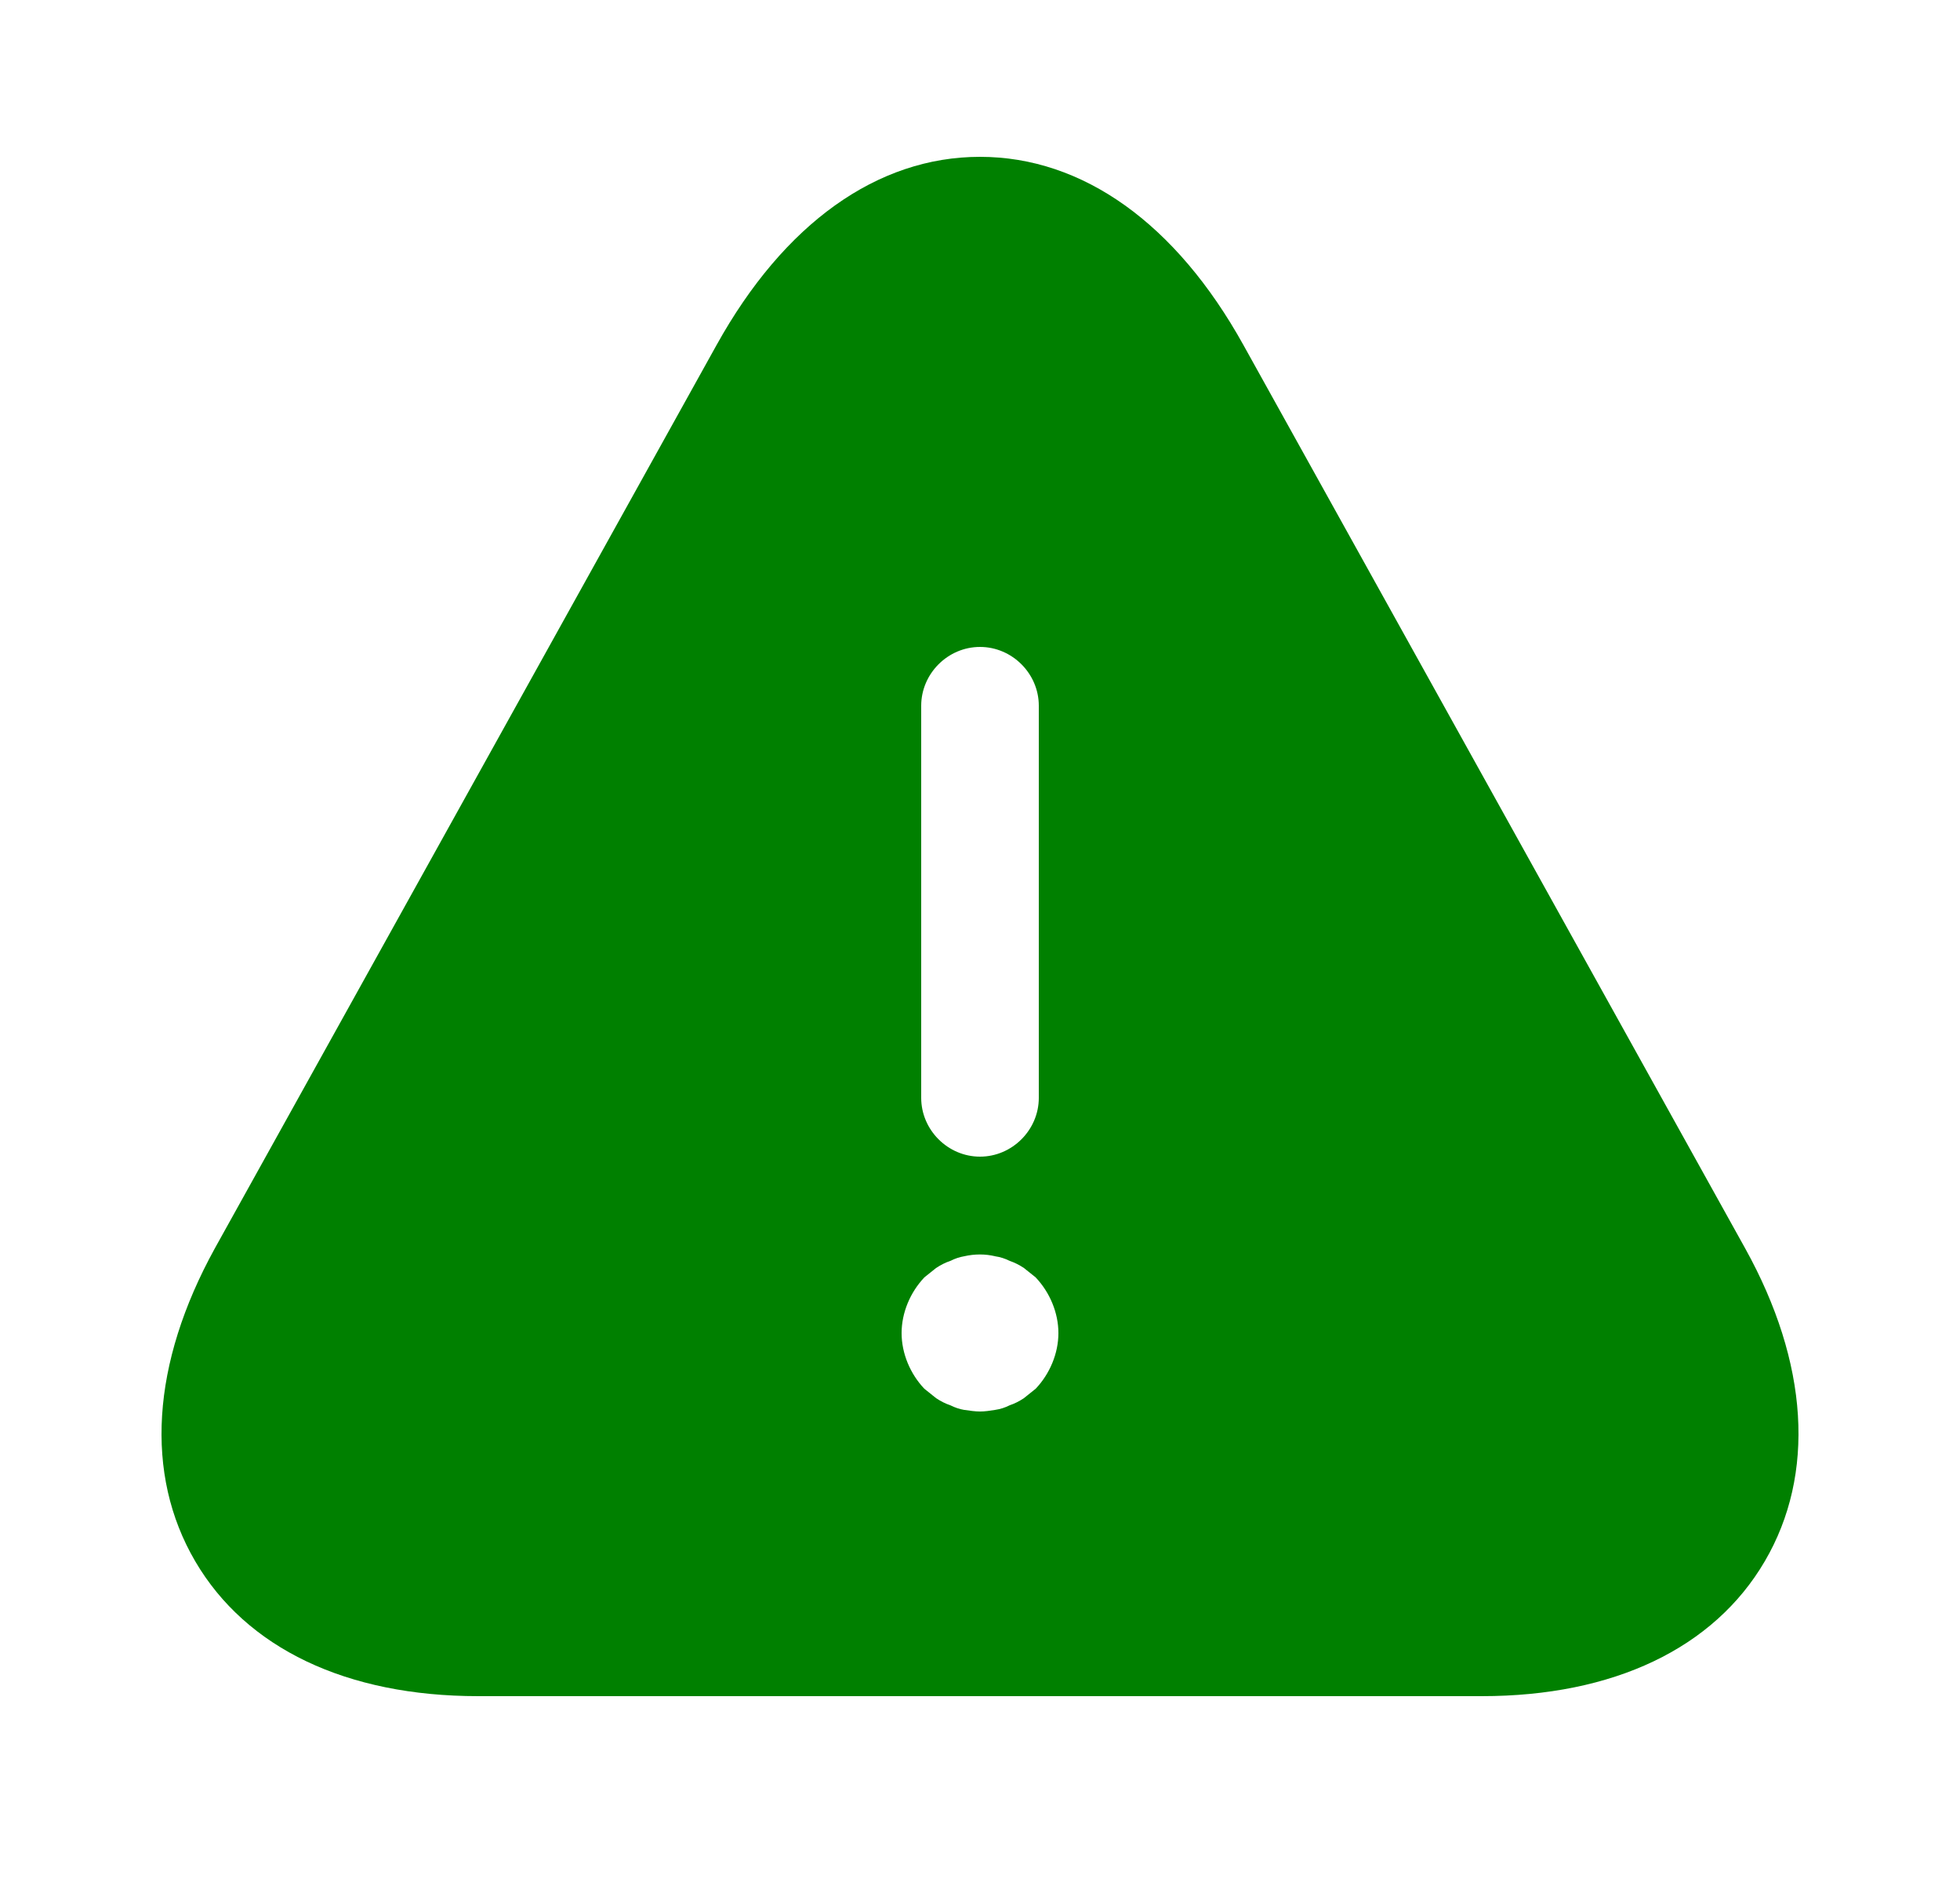
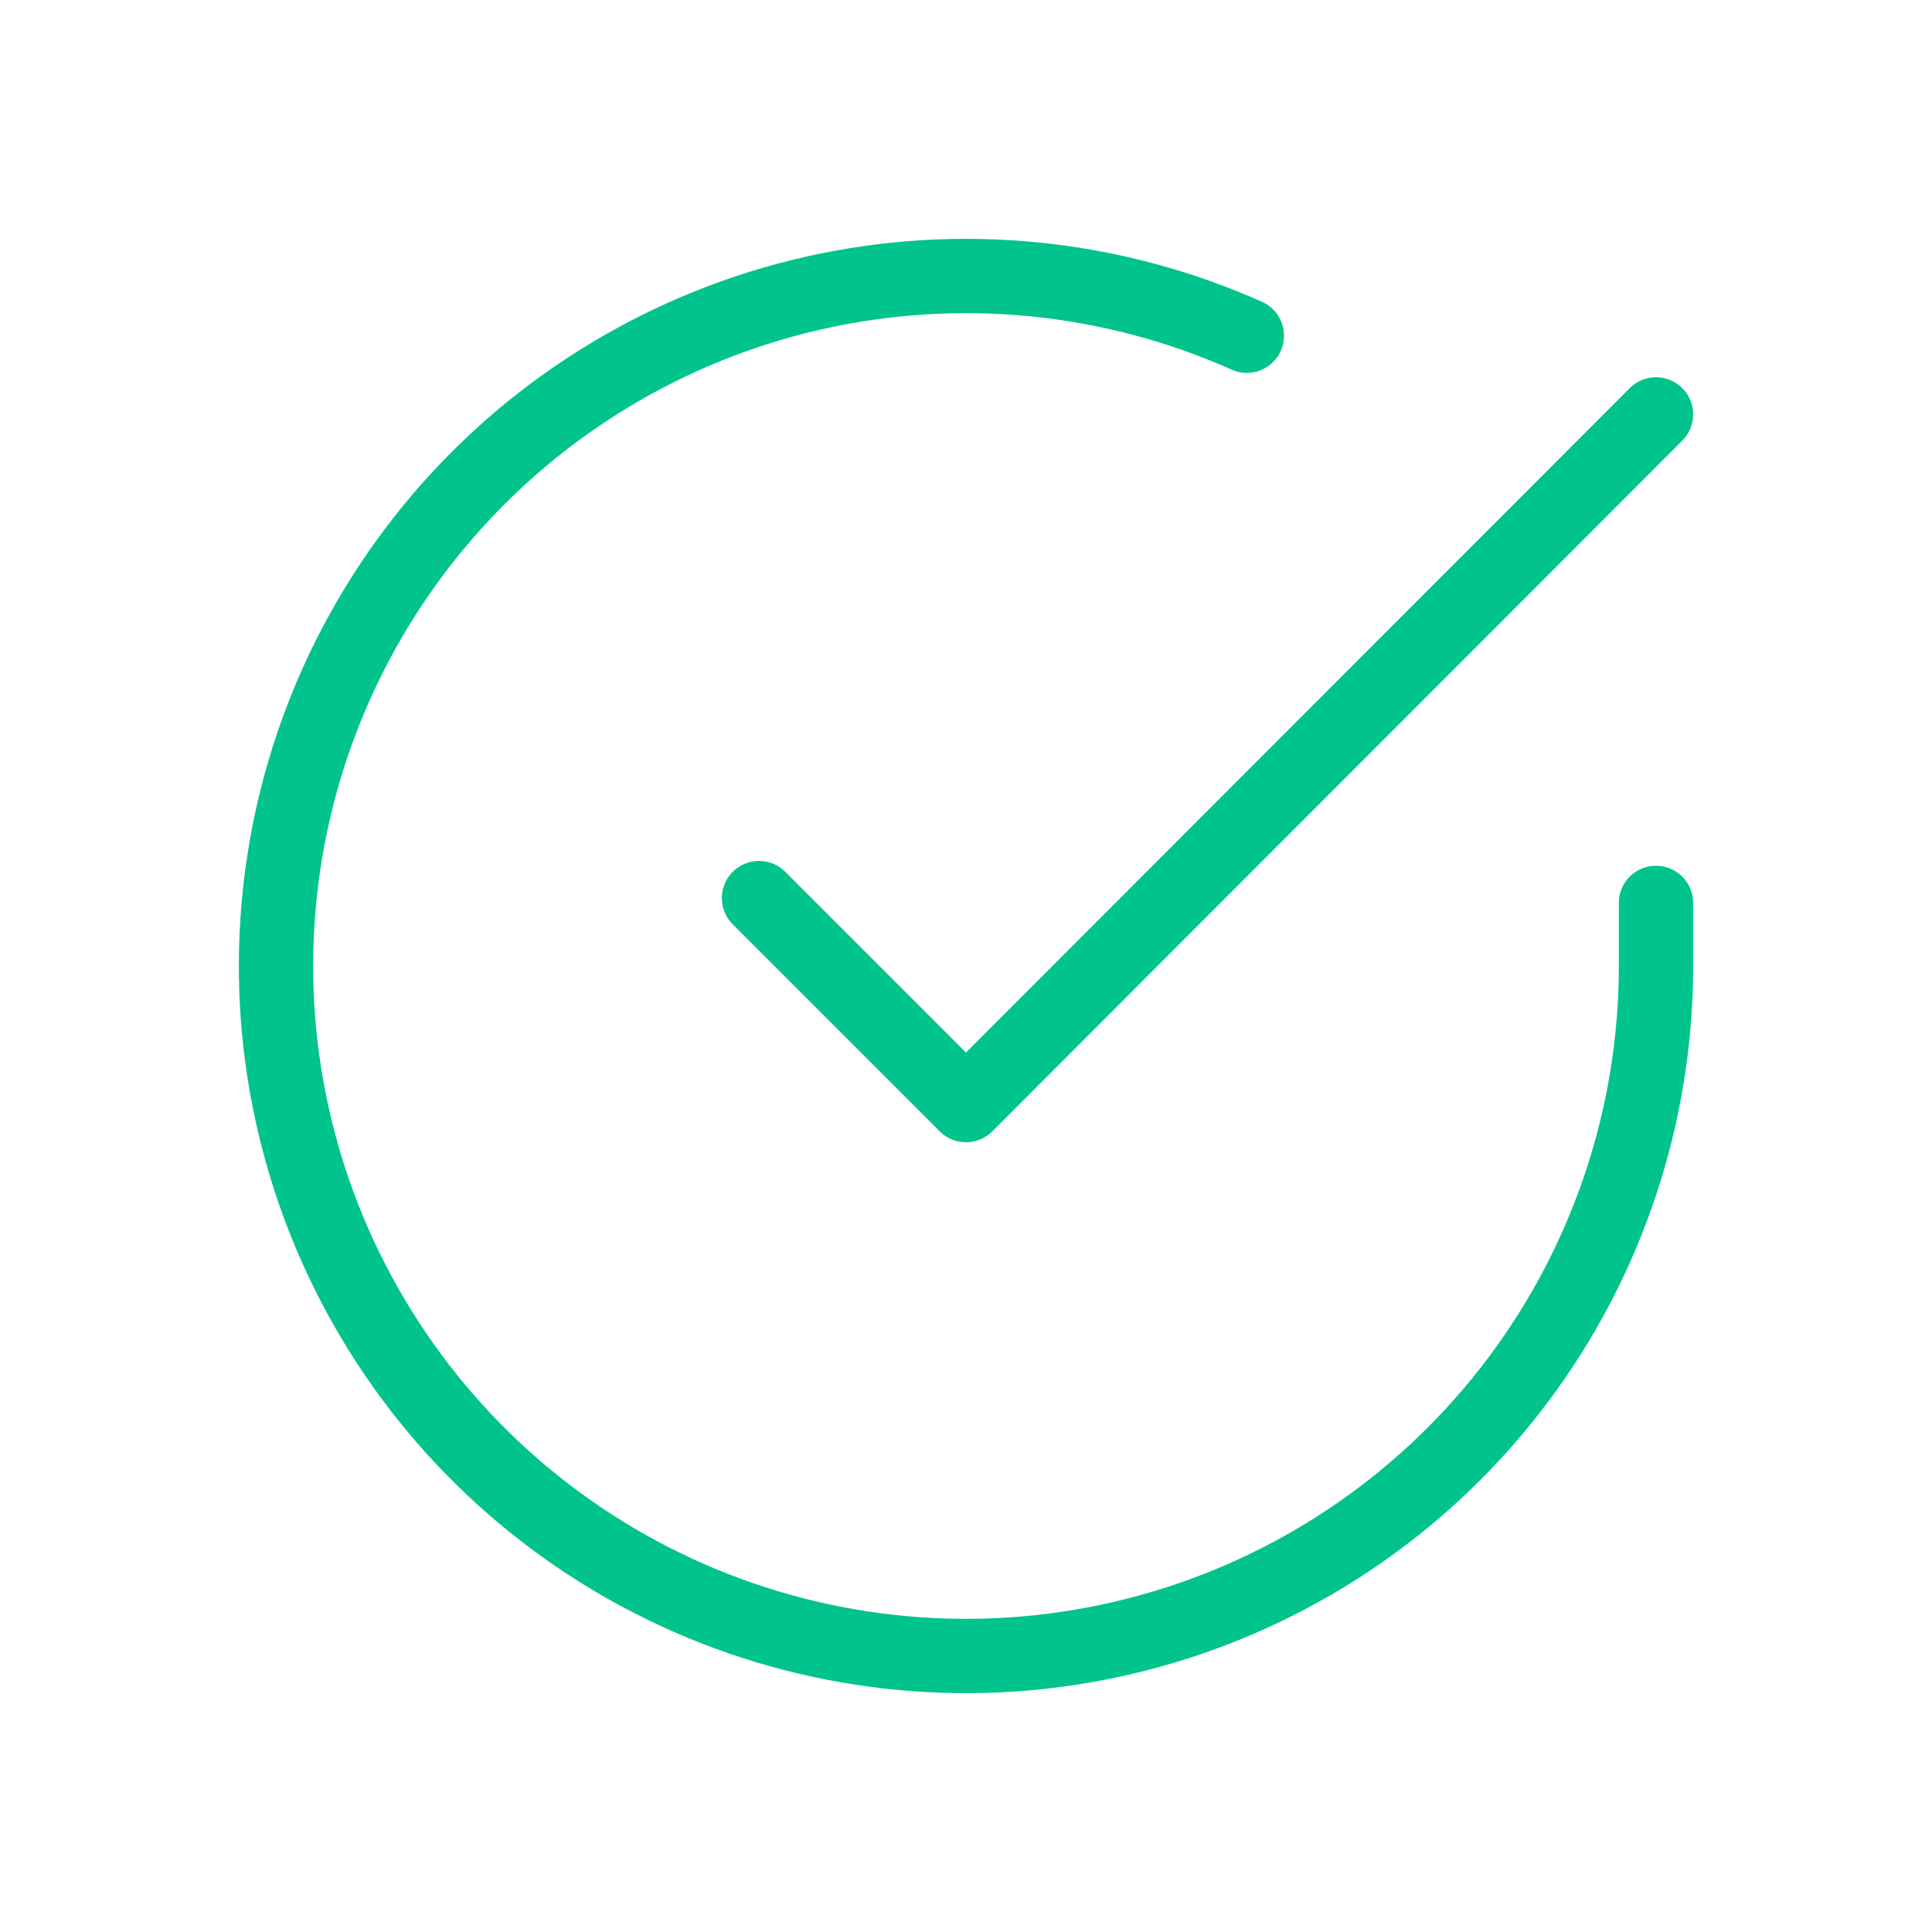
- <svg xmlns="http://www.w3.org/2000/svg" width="25" height="24" viewBox="0 0 25 24" fill="none">
-   <path d="M22.26 15.92L15.86 4.4C15 2.85 13.81 2 12.5 2C11.19 2 10 2.85 9.14 4.4L2.74 15.92C1.93 17.39 1.84 18.8 2.49 19.91C3.14 21.02 4.42 21.63 6.1 21.63H18.9C20.58 21.63 21.86 21.02 22.51 19.91C23.16 18.8 23.07 17.38 22.26 15.92ZM11.75 9C11.75 8.59 12.09 8.25 12.5 8.25C12.91 8.25 13.25 8.59 13.25 9V14C13.25 14.41 12.91 14.75 12.5 14.75C12.09 14.75 11.75 14.41 11.75 14V9ZM13.21 17.71C13.16 17.75 13.11 17.79 13.06 17.83C13 17.87 12.94 17.9 12.88 17.92C12.82 17.95 12.76 17.97 12.69 17.98C12.63 17.99 12.56 18 12.5 18C12.44 18 12.37 17.99 12.3 17.98C12.24 17.97 12.18 17.95 12.12 17.92C12.06 17.9 12 17.87 11.94 17.83C11.89 17.79 11.84 17.75 11.79 17.71C11.61 17.52 11.5 17.26 11.5 17C11.5 16.74 11.61 16.48 11.79 16.29C11.84 16.25 11.89 16.21 11.94 16.17C12 16.13 12.06 16.1 12.12 16.08C12.18 16.05 12.24 16.03 12.3 16.02C12.43 15.99 12.57 15.99 12.69 16.02C12.76 16.03 12.82 16.05 12.88 16.08C12.94 16.1 13 16.13 13.06 16.17C13.11 16.21 13.16 16.25 13.21 16.29C13.39 16.48 13.5 16.74 13.5 17C13.5 17.26 13.39 17.52 13.21 17.71Z" fill="green" />
+ <svg xmlns="http://www.w3.org/2000/svg" width="25" height="25" viewBox="0 0 52 52" fill="none" color="green">
+   <path d="M44.571 24.302V26.011C44.569 30.015 43.272 33.912 40.874 37.12C38.477 40.327 35.106 42.674 31.266 43.809C27.425 44.945 23.321 44.808 19.564 43.421C15.807 42.033 12.6 39.468 10.42 36.108C8.241 32.748 7.205 28.774 7.469 24.778C7.732 20.782 9.281 16.978 11.883 13.934C14.485 10.889 18.001 8.768 21.907 7.885C25.814 7.003 29.901 7.406 33.559 9.036M44.571 11.153L26 29.744L20.429 24.172" stroke="#00C48C" stroke-width="2" stroke-linecap="round" stroke-linejoin="round" />
</svg>
